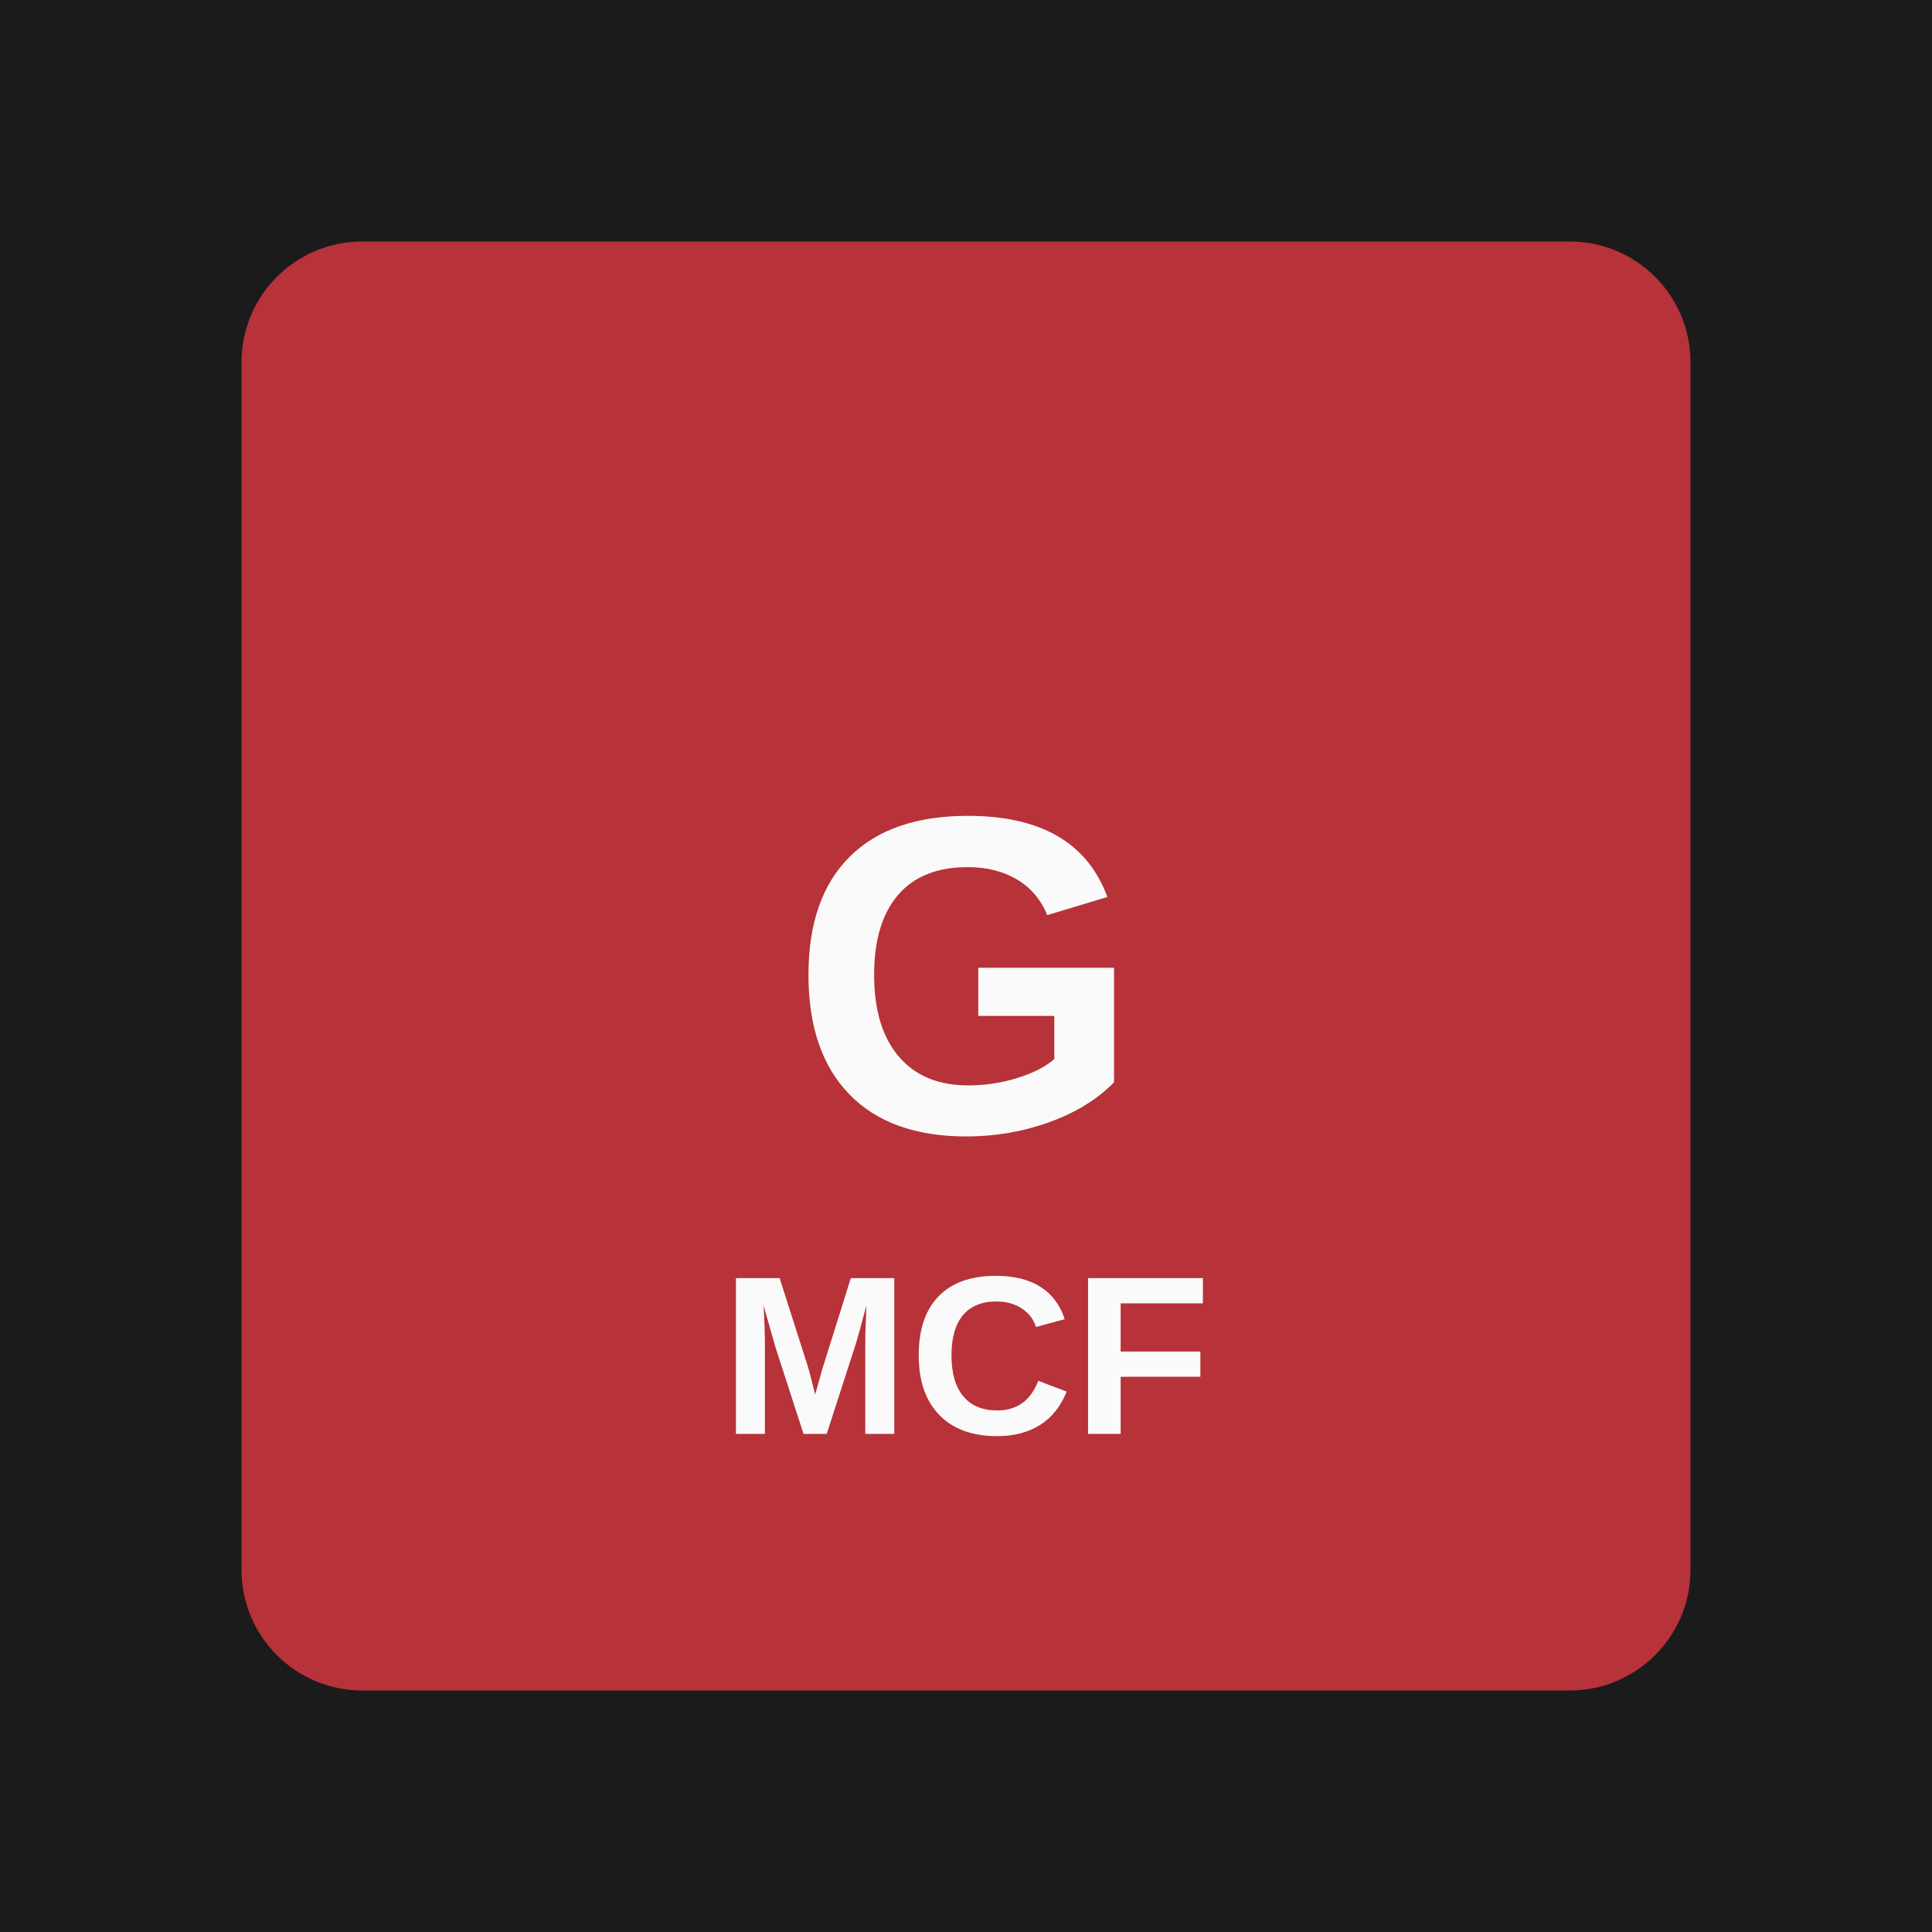
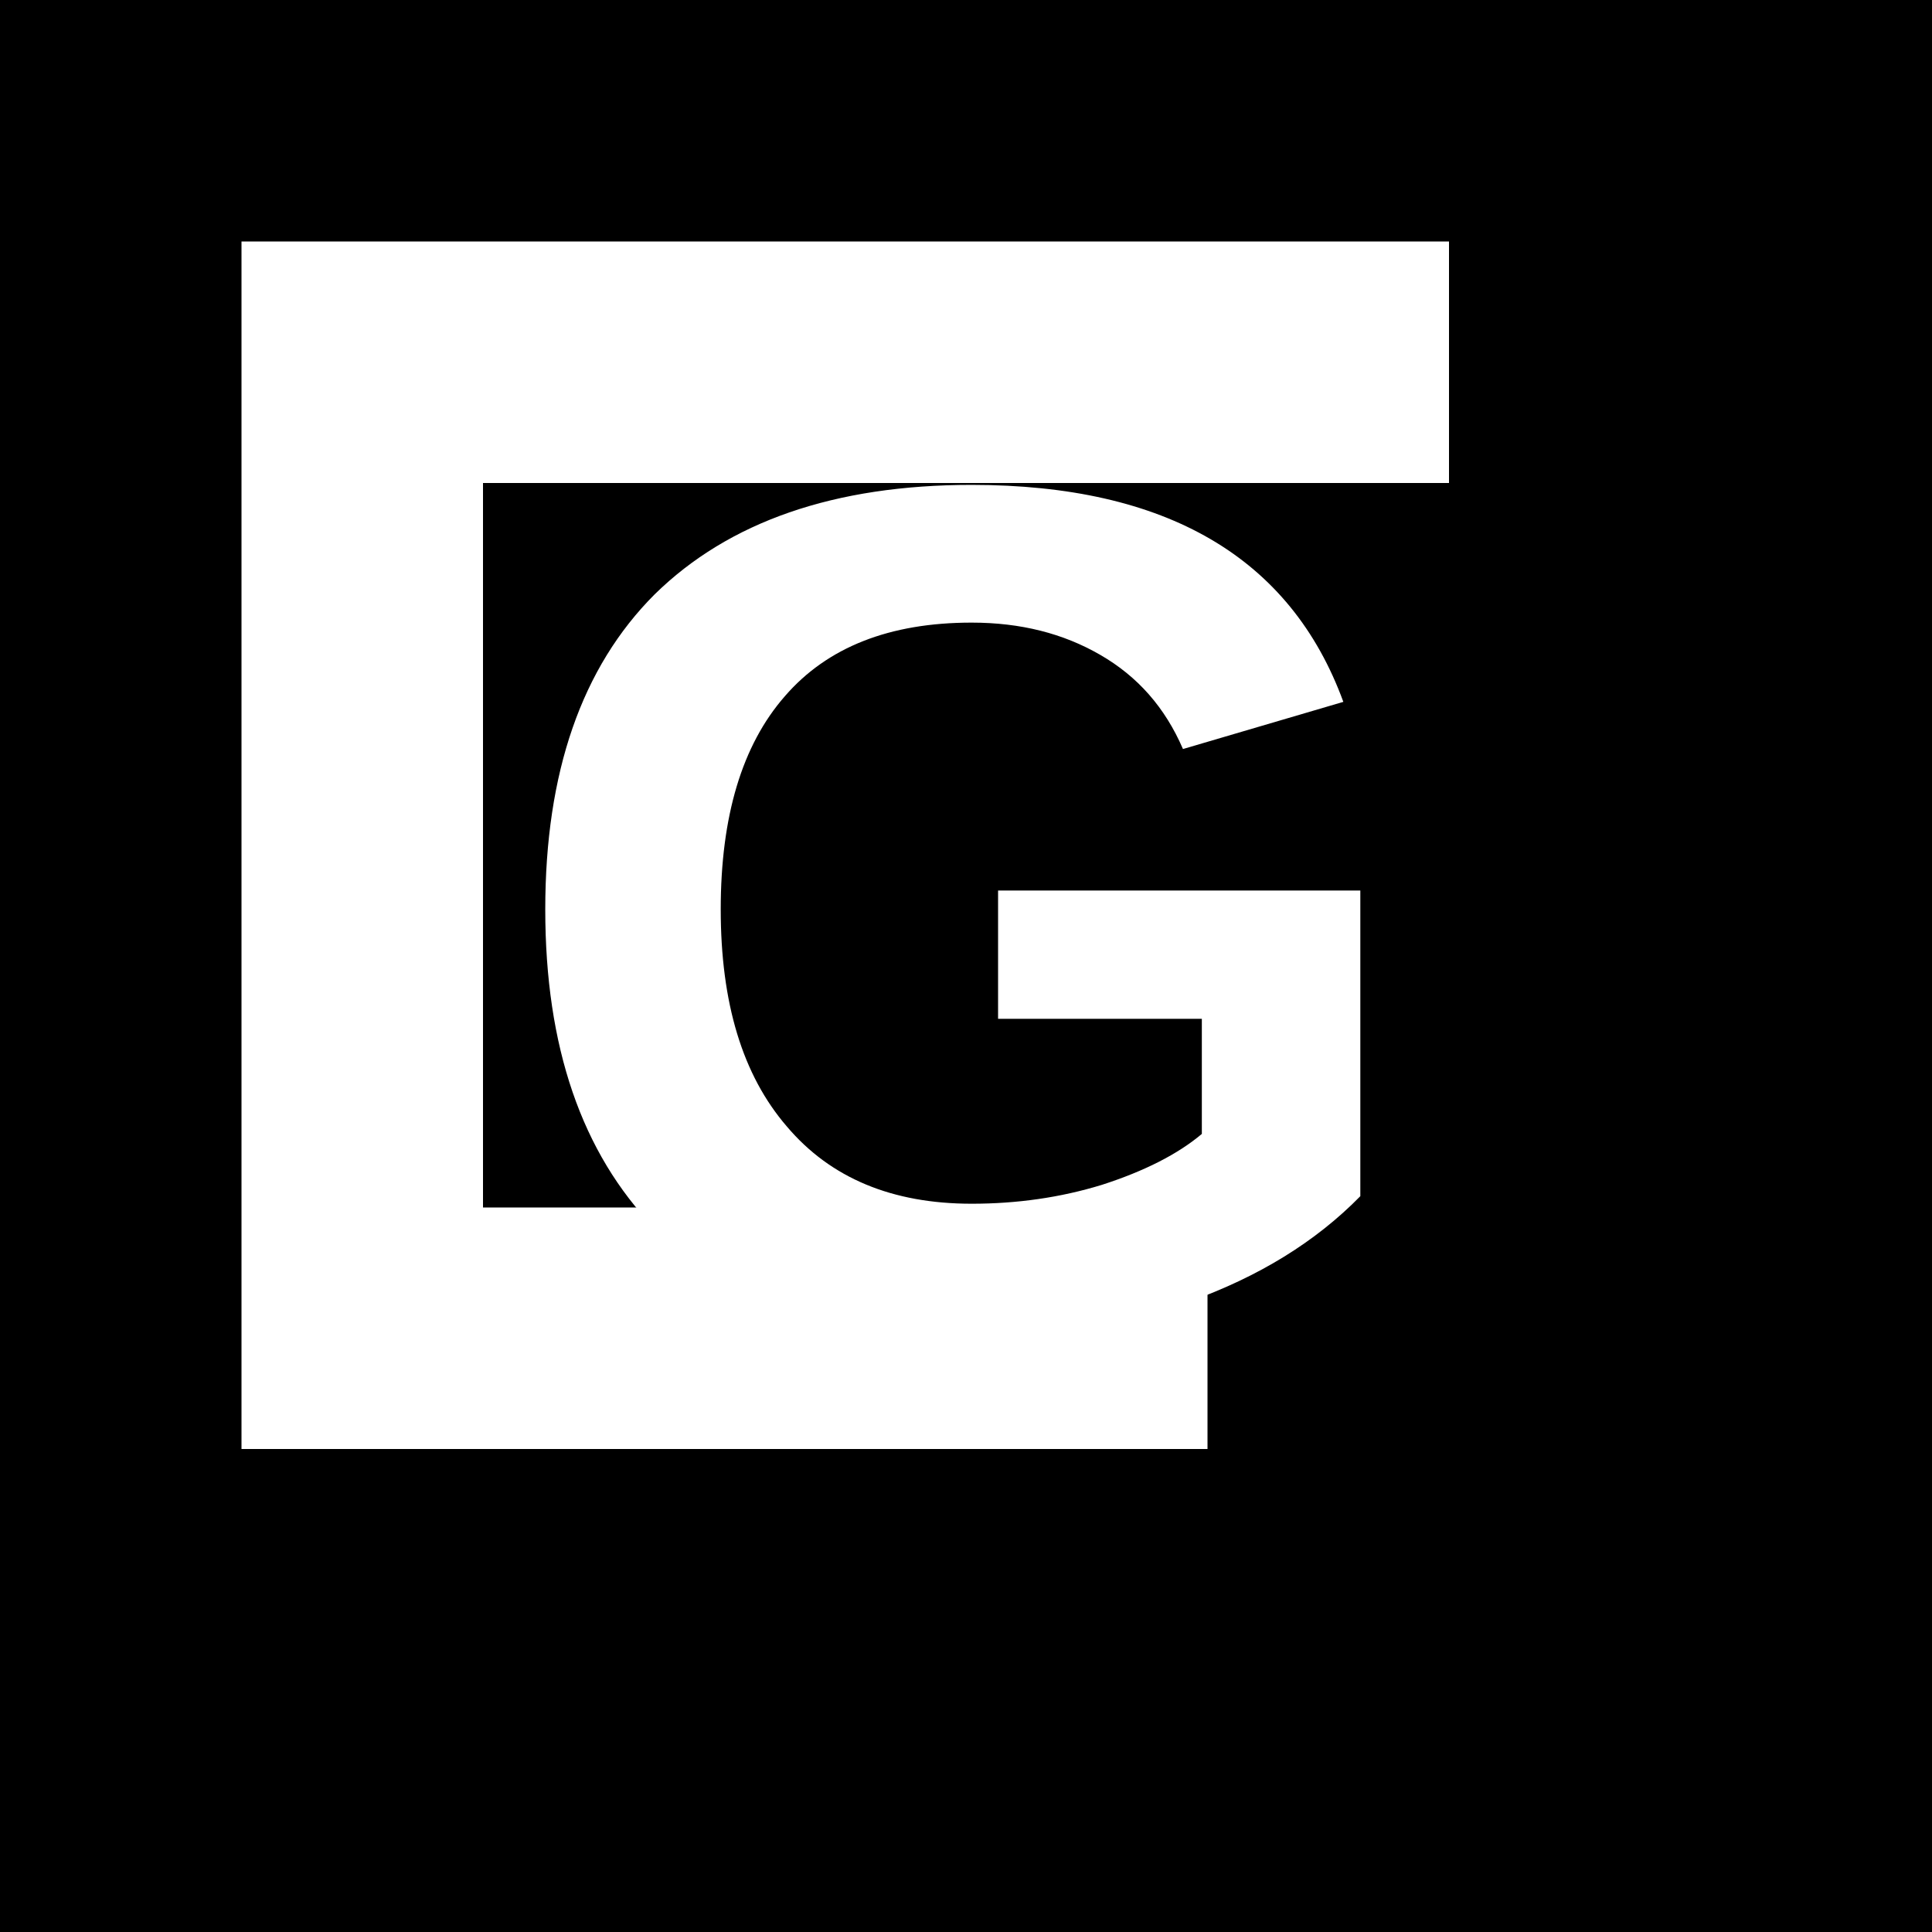
- <svg xmlns="http://www.w3.org/2000/svg" width="512" height="512" viewBox="0 0 512 512">
-   <rect width="512" height="512" fill="#1B1B1B" />
-   <rect x="64" y="64" width="384" height="384" fill="#B73239" rx="32" />
-   <text x="256" y="300" text-anchor="middle" fill="#FAFAFA" font-family="Arial, sans-serif" font-size="120" font-weight="bold">G</text>
-   <text x="256" y="380" text-anchor="middle" fill="#FAFAFA" font-family="Arial, sans-serif" font-size="60" font-weight="bold">MCF</text>
+ <svg xmlns="http://www.w3.org/2000/svg" width="16" height="16" viewBox="0 0 16 16" fill="none">
+   <rect width="16" height="16" fill="black" />
+   <path d="M2 2h10v2H4v6h6v2H2V2z" fill="white" />
+   <text x="8" y="11" text-anchor="middle" fill="white" font-family="Arial, sans-serif" font-size="10" font-weight="bold">G</text>
</svg>
